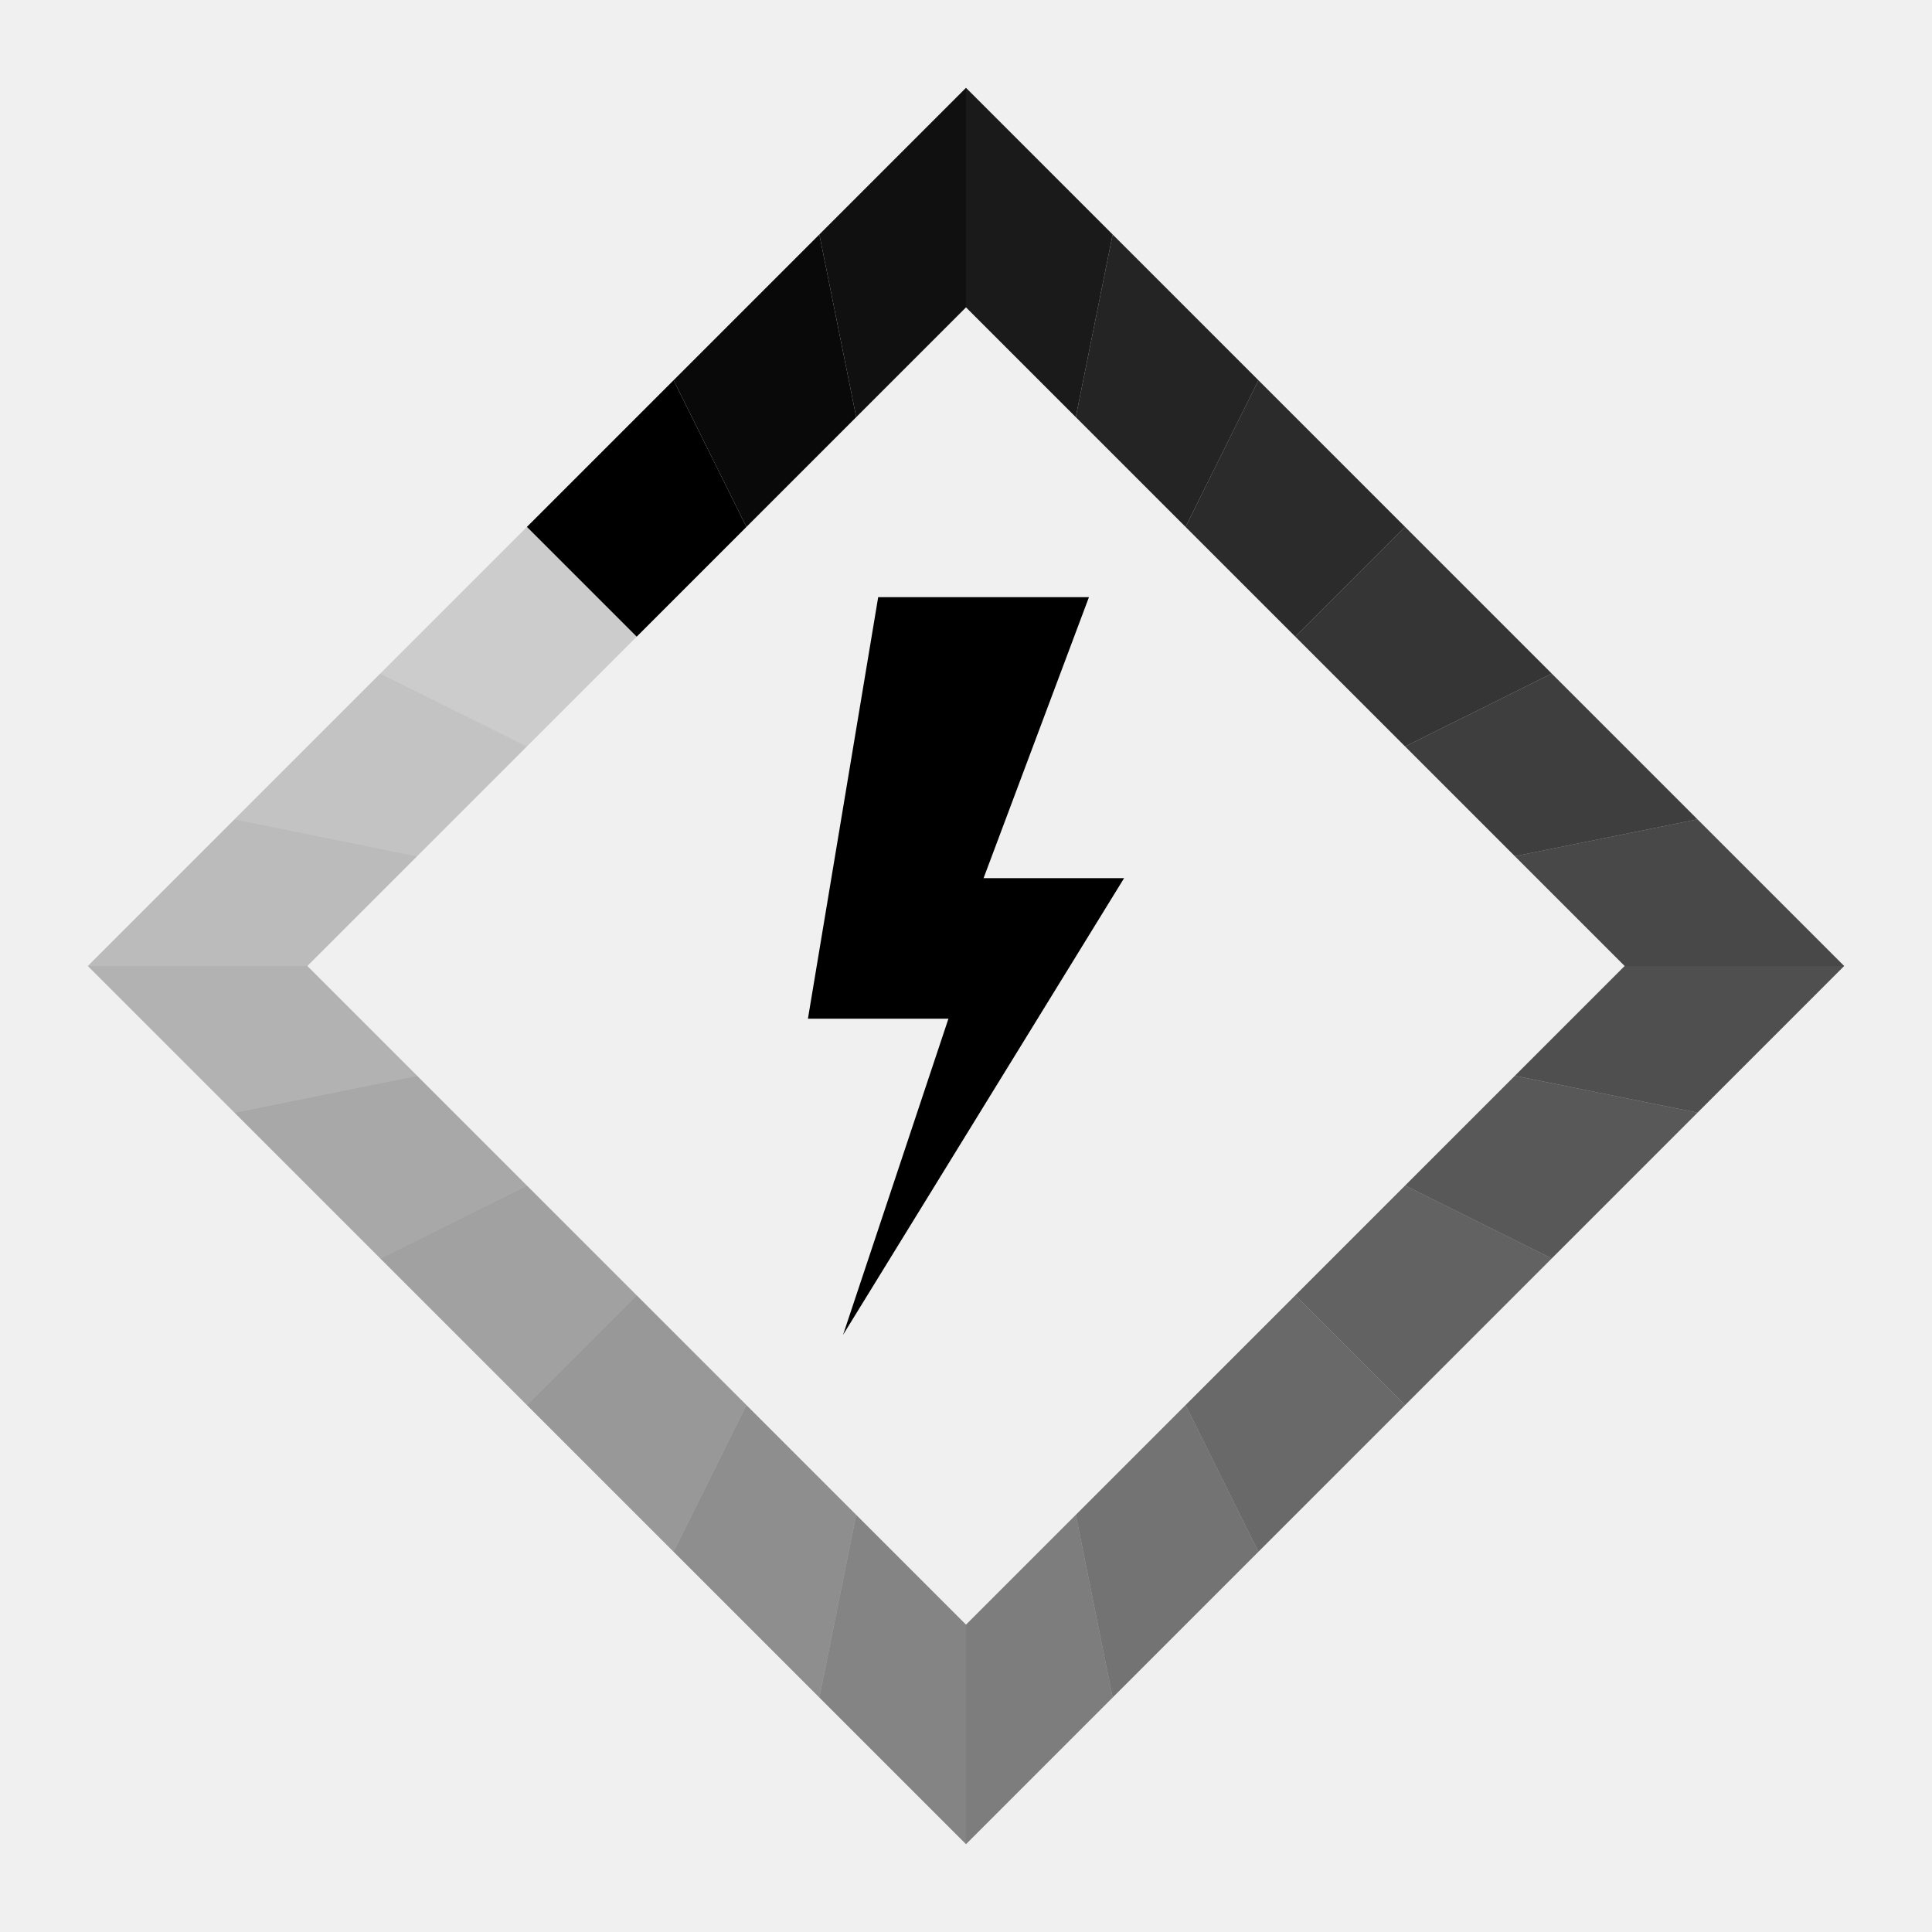
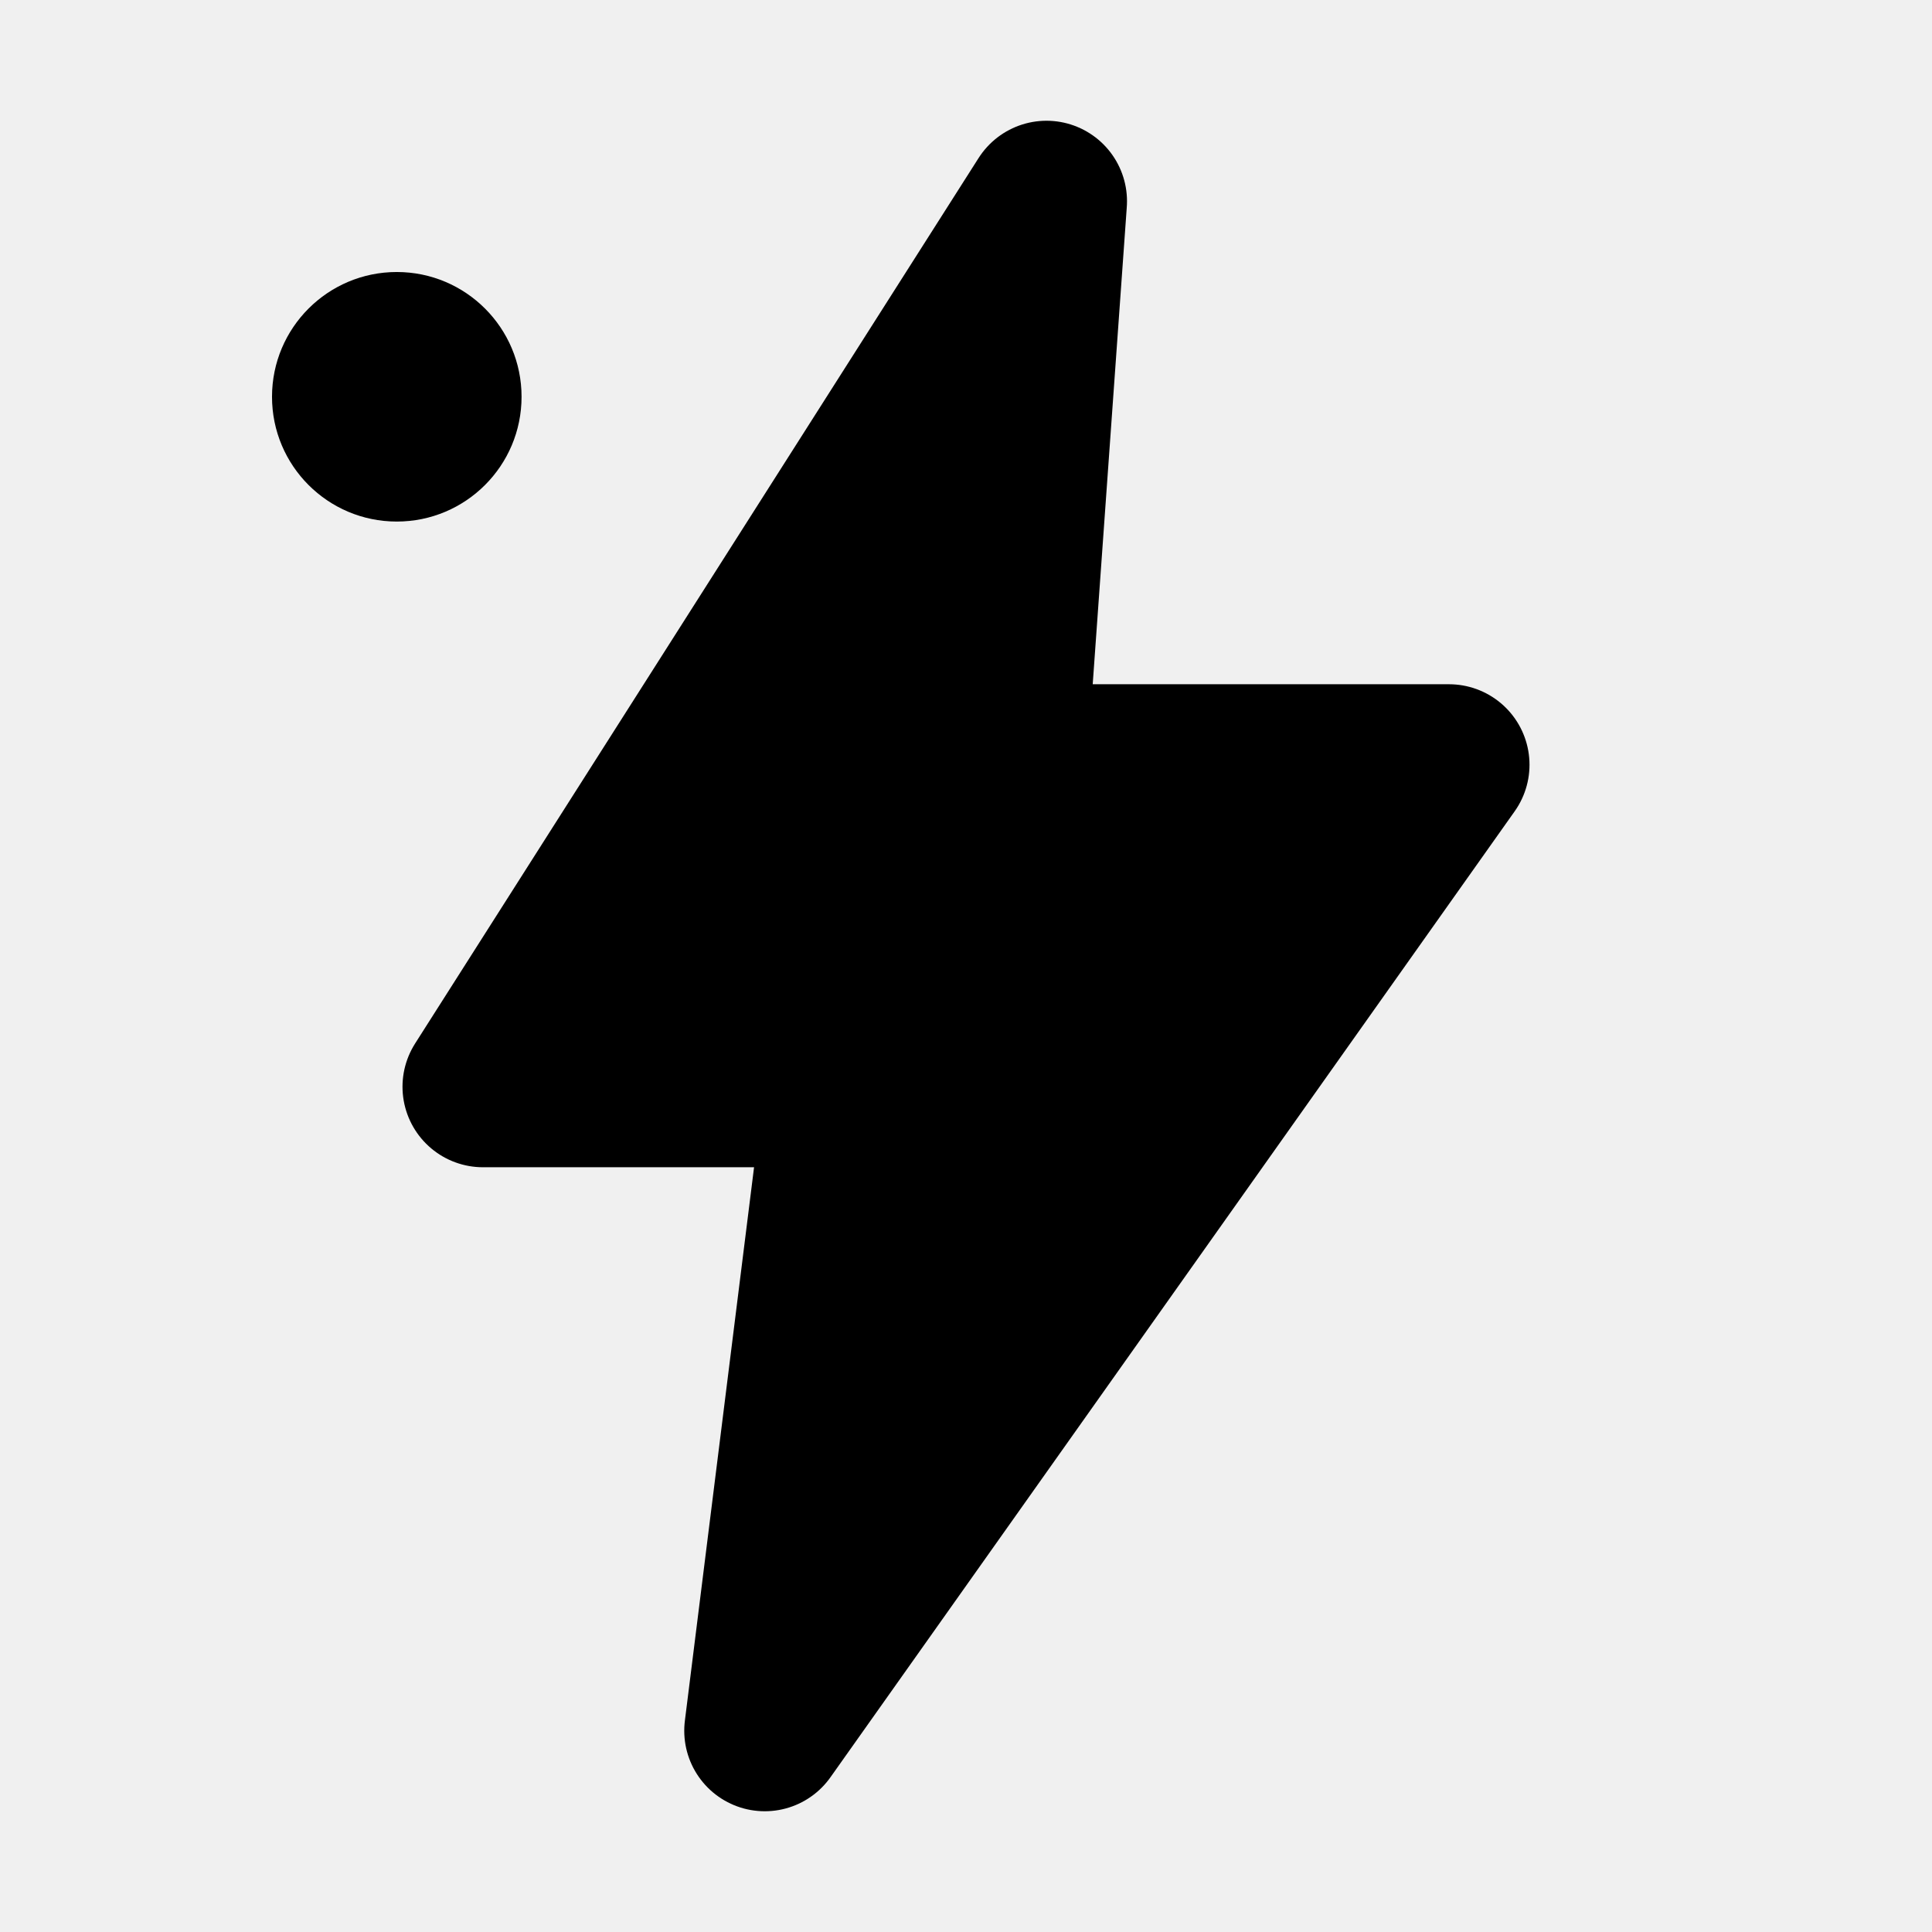
- <svg xmlns="http://www.w3.org/2000/svg" width="300" height="300" viewBox="40 40 220 220" fill="none">
-   <path d="M150,50 L166.7,66.7 L162.5,87.5 L150,75 Z" fill="black" fill-opacity="0.89" />
-   <path d="M166.7,66.7 L183.3,83.3 L175,100 L162.5,87.5 Z" fill="black" fill-opacity="0.85" />
-   <path d="M183.3,83.3 L200,100 L187.5,112.5 L175,100 Z" fill="black" fill-opacity="0.82" />
-   <path d="M200,100 L216.7,116.7 L200,125 L187.5,112.5 Z" fill="black" fill-opacity="0.78" />
-   <path d="M216.7,116.7 L233.3,133.3 L212.5,137.5 L200,125 Z" fill="black" fill-opacity="0.74" />
-   <path d="M233.3,133.3 L250,150 L225,150 L212.5,137.5 Z" fill="black" fill-opacity="0.7" />
-   <path d="M250,150 L233.3,166.7 L212.5,162.5 L225,150 Z" fill="black" fill-opacity="0.67" />
-   <path d="M233.3,166.7 L216.7,183.3 L200,175 L212.5,162.5 Z" fill="black" fill-opacity="0.63" />
-   <path d="M216.7,183.3 L200,200 L187.5,187.5 L200,175 Z" fill="black" fill-opacity="0.59" />
-   <path d="M200,200 L183.3,216.7 L175,200 L187.5,187.5 Z" fill="black" fill-opacity="0.56" />
-   <path d="M183.3,216.7 L166.7,233.3 L162.5,212.5 L175,200 Z" fill="black" fill-opacity="0.52" />
-   <path d="M166.7,233.3 L150,250 L150,225 L162.5,212.5 Z" fill="black" fill-opacity="0.48" />
-   <path d="M150,250 L133.3,233.3 L137.5,212.5 L150,225 Z" fill="black" fill-opacity="0.45" />
-   <path d="M133.3,233.3 L116.7,216.7 L125,200 L137.5,212.5 Z" fill="black" fill-opacity="0.41" />
-   <path d="M116.7,216.7 L100,200 L112.5,187.5 L125,200 Z" fill="black" fill-opacity="0.37" />
-   <path d="M100,200 L83.3,183.3 L100,175 L112.5,187.5 Z" fill="black" fill-opacity="0.33" />
-   <path d="M83.3,183.3 L66.7,166.7 L87.5,162.5 L100,175 Z" fill="black" fill-opacity="0.3" />
-   <path d="M66.7,166.7 L50,150 L75,150 L87.5,162.5 Z" fill="black" fill-opacity="0.26" />
-   <path d="M50,150 L66.7,133.3 L87.5,137.5 L75,150 Z" fill="black" fill-opacity="0.22" />
-   <path d="M66.7,133.3 L83.3,116.7 L100,125 L87.5,137.5 Z" fill="black" fill-opacity="0.19" />
-   <path d="M83.3,116.7 L100,100 L112.5,112.5 L100,125 Z" fill="black" fill-opacity="0.15" />
-   <path d="M100,100 L116.7,83.3 L125,100 L112.5,112.5 Z" fill="black" />
-   <path d="M116.7,83.3 L133.3,66.7 L137.5,87.5 L125,100 Z" fill="black" fill-opacity="0.96" />
-   <path d="M133.3,66.7 L150,50 L150,75 L137.5,87.5 Z" fill="black" fill-opacity="0.93" />
-   <path d="M140,108 L164,108 L152,140 L168,140 L136,192 L148,156 L132,156 Z" fill="black" />
+ <svg xmlns="http://www.w3.org/2000/svg" viewBox="0 0 48 48" fill="none">
+   <mask id="gap" maskUnits="userSpaceOnUse" x="0" y="0" width="48" height="48">
+     <rect width="48" height="48" fill="white" />
+     <circle cx="9.858" cy="9.858" r="4.9" fill="black" />
+   </mask>
+   <path d="M26 5 L12 27 H21 L19 43 L36 19 H25 Z" fill="black" stroke="black" stroke-width="4" stroke-linejoin="round" mask="url(#gap)" />
+   <circle cx="9.858" cy="9.858" r="3.1" fill="black" />
</svg>
